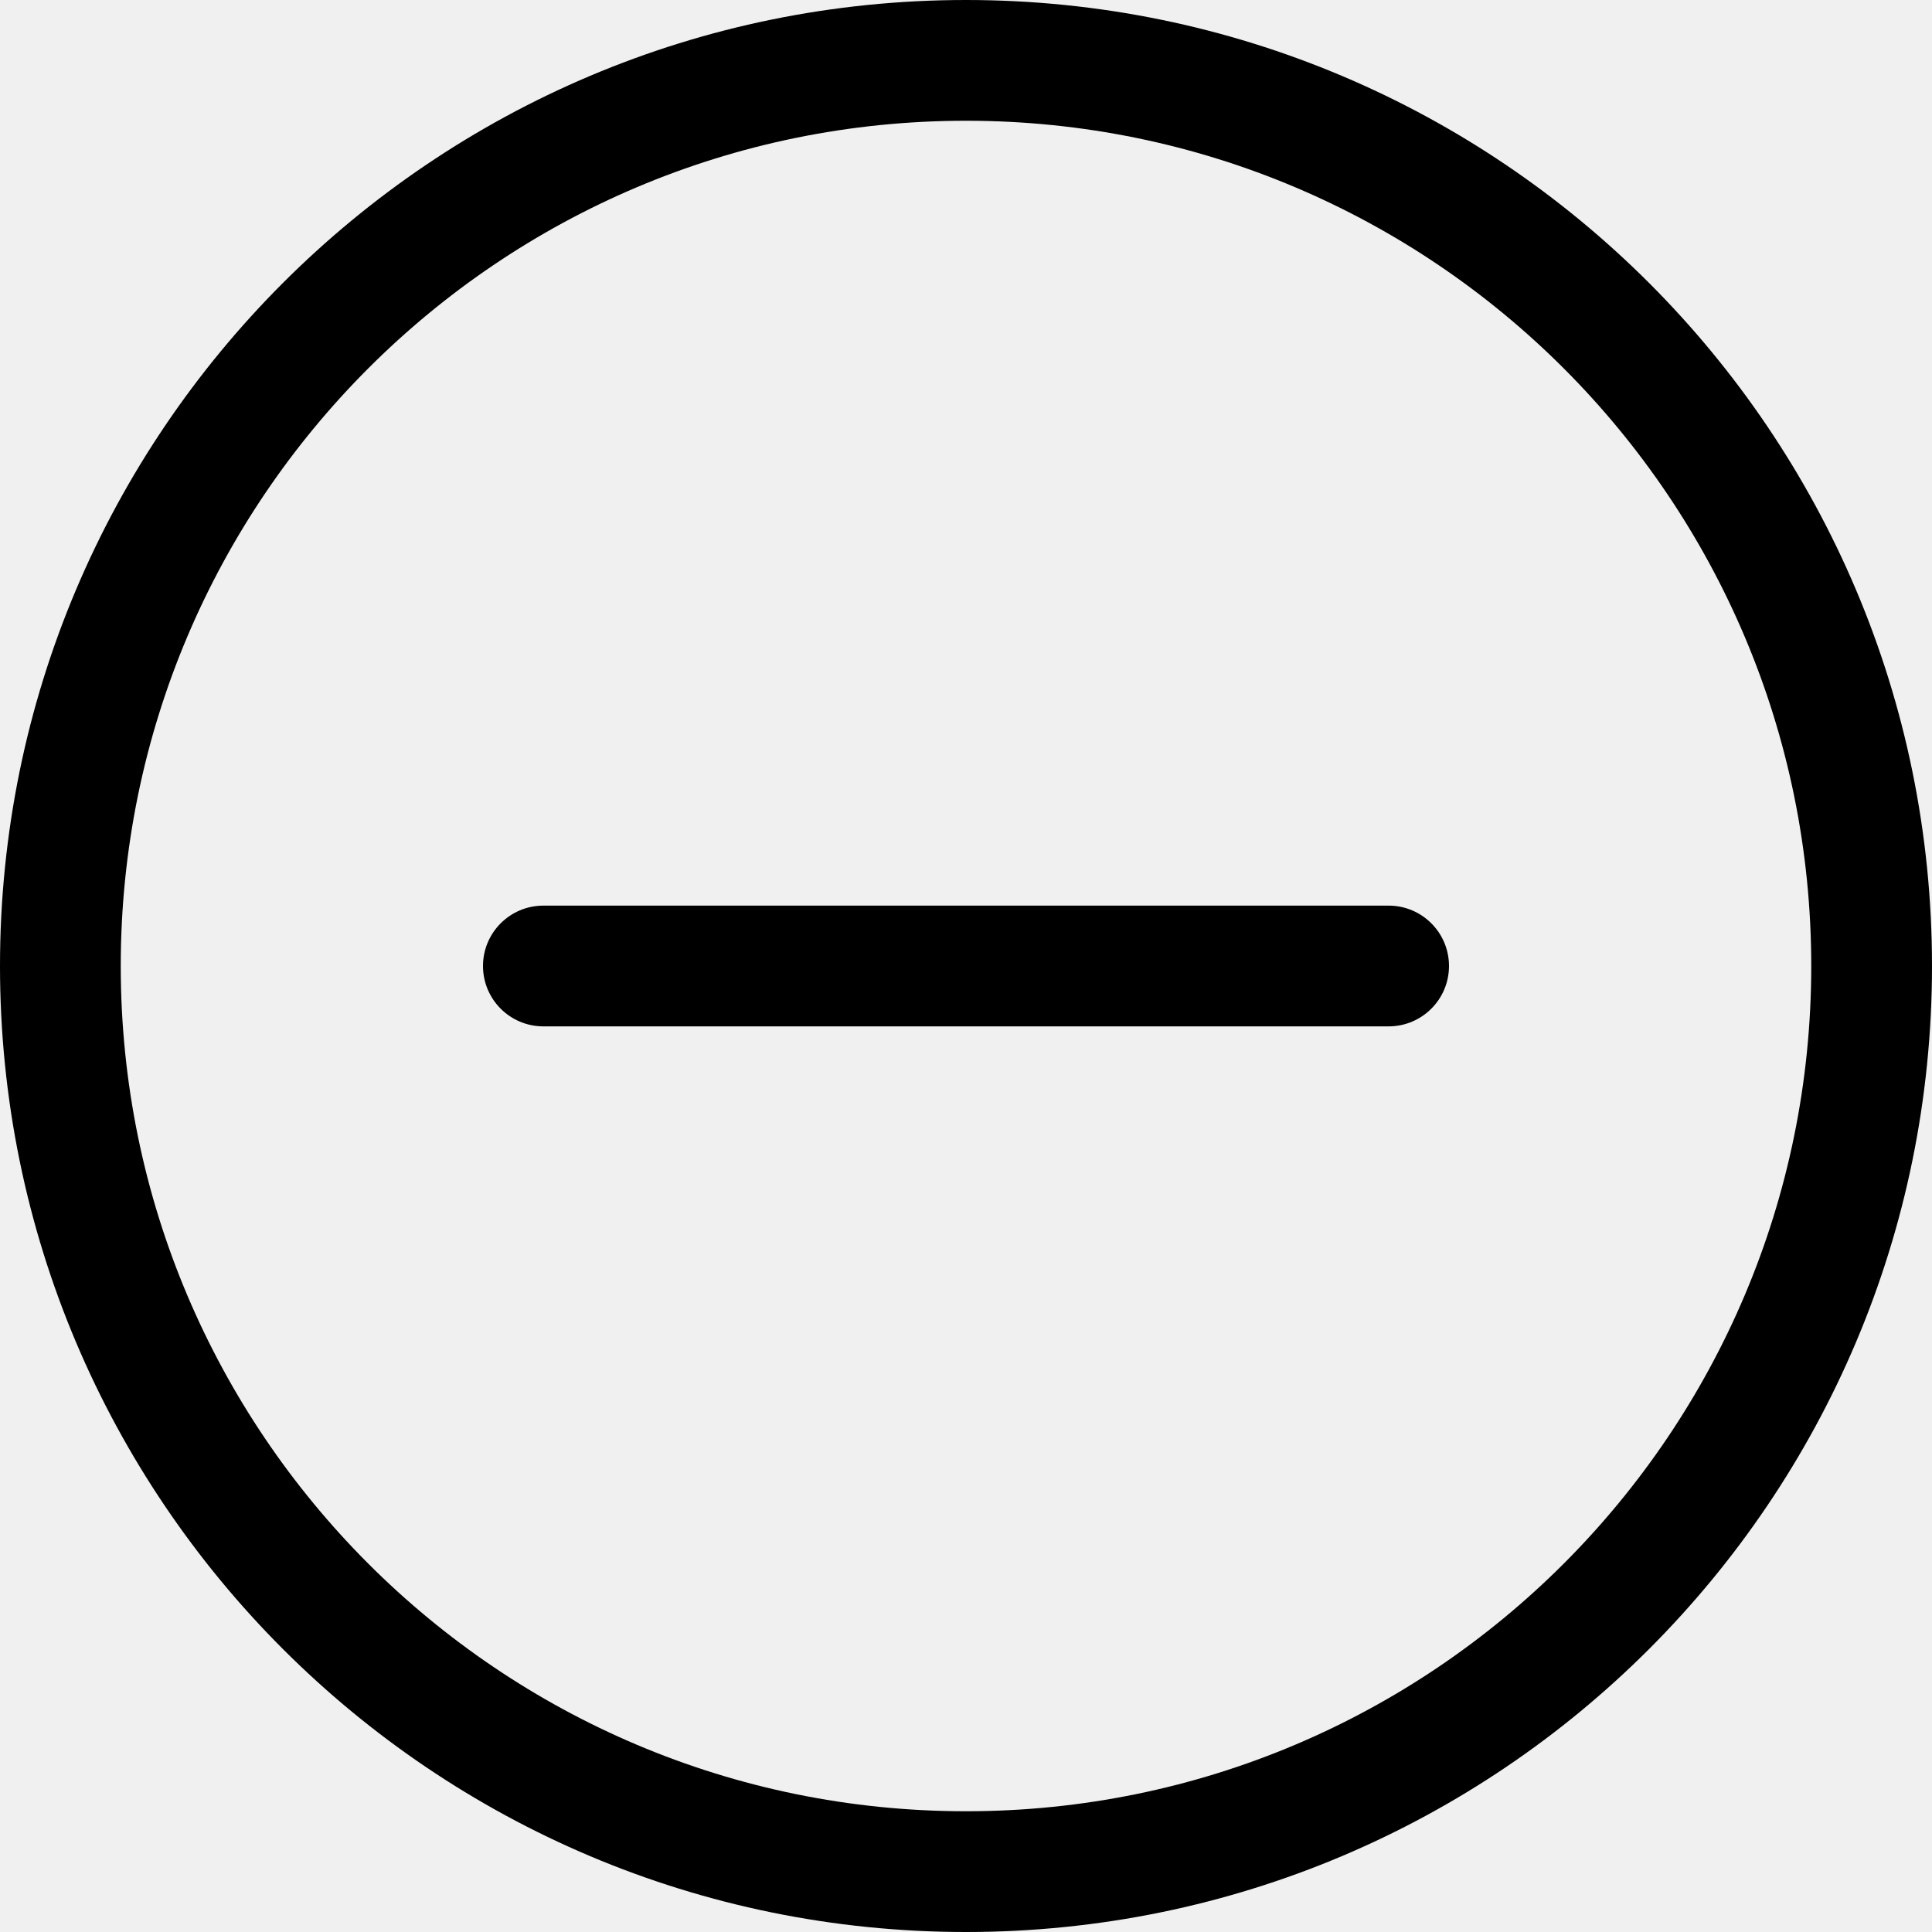
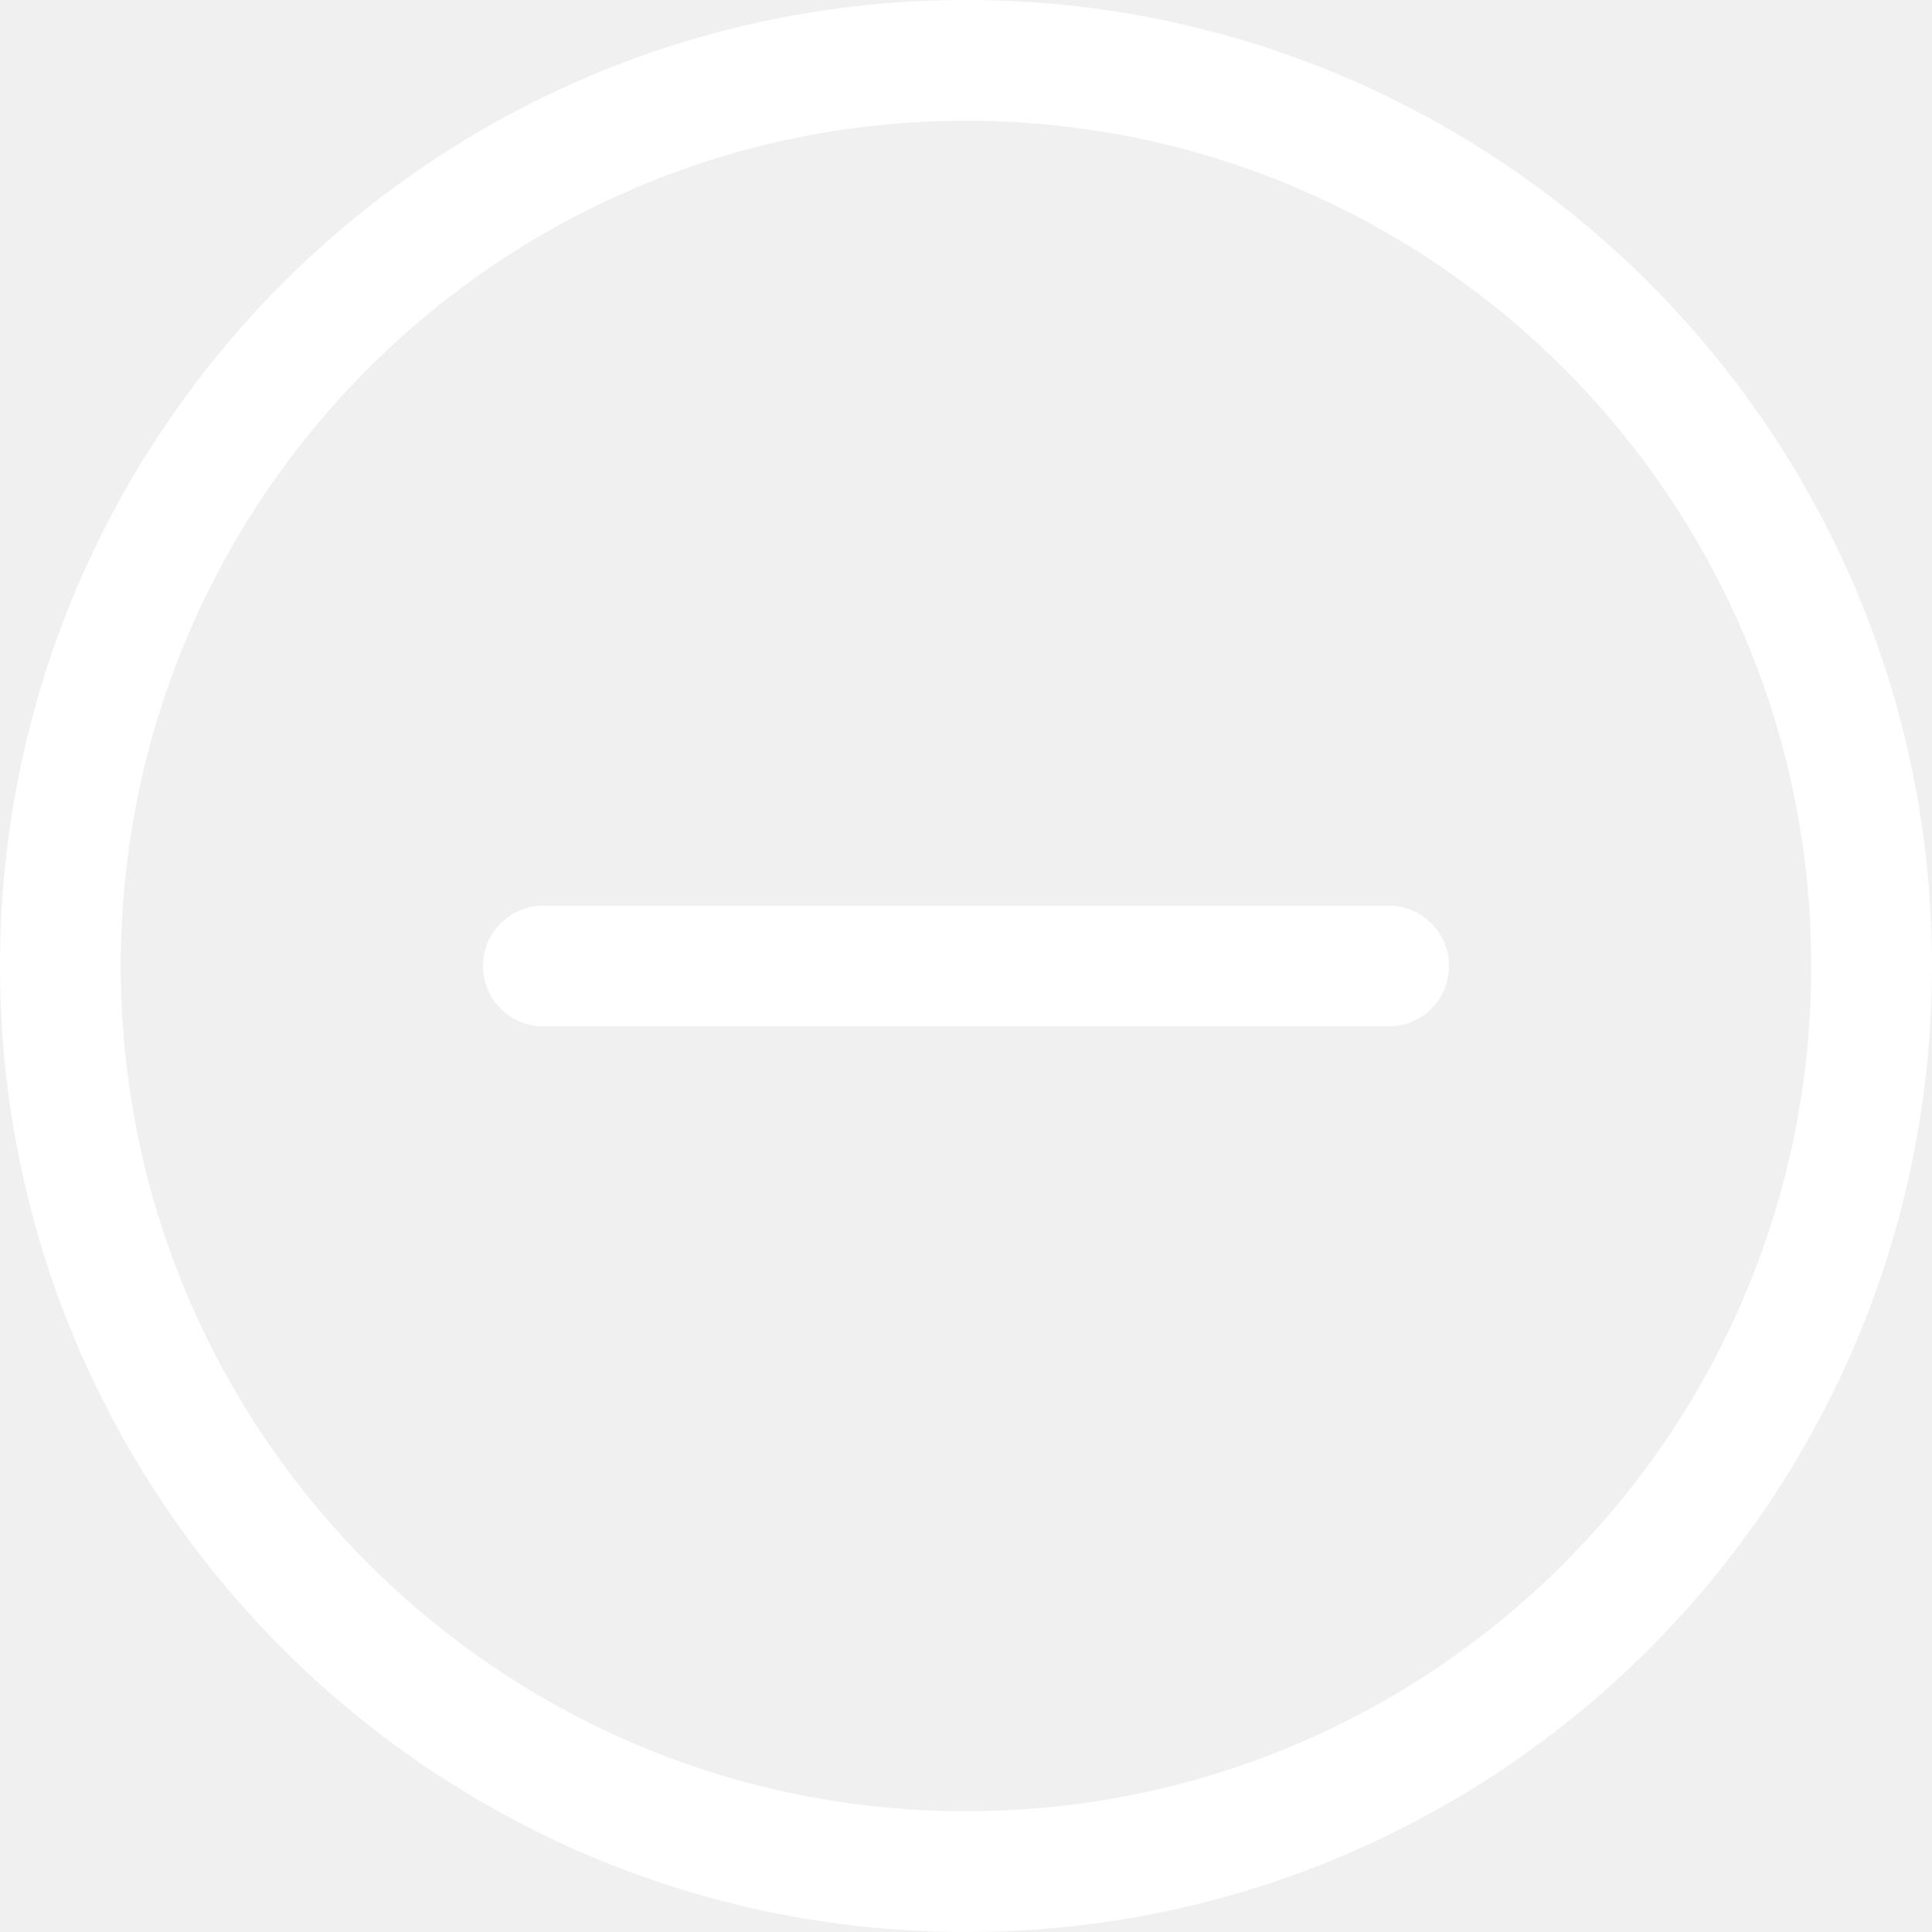
- <svg xmlns="http://www.w3.org/2000/svg" width="16" height="16" fill="currentColor" class="bi bi-dash-circle" viewBox="0 0 16 16">
+ <svg xmlns="http://www.w3.org/2000/svg" width="16" height="16" fill="white" class="bi bi-dash-circle" viewBox="0 0 16 16">
  <path d="M8 15A7 7 0 1 1 8 1a7 7 0 0 1 0 14zm0 1A8 8 0 1 0 8 0a8 8 0 0 0 0 16z" />
  <path d="M4 8a.5.5 0 0 1 .5-.5h7a.5.5 0 0 1 0 1h-7A.5.5 0 0 1 4 8z" />
</svg>
